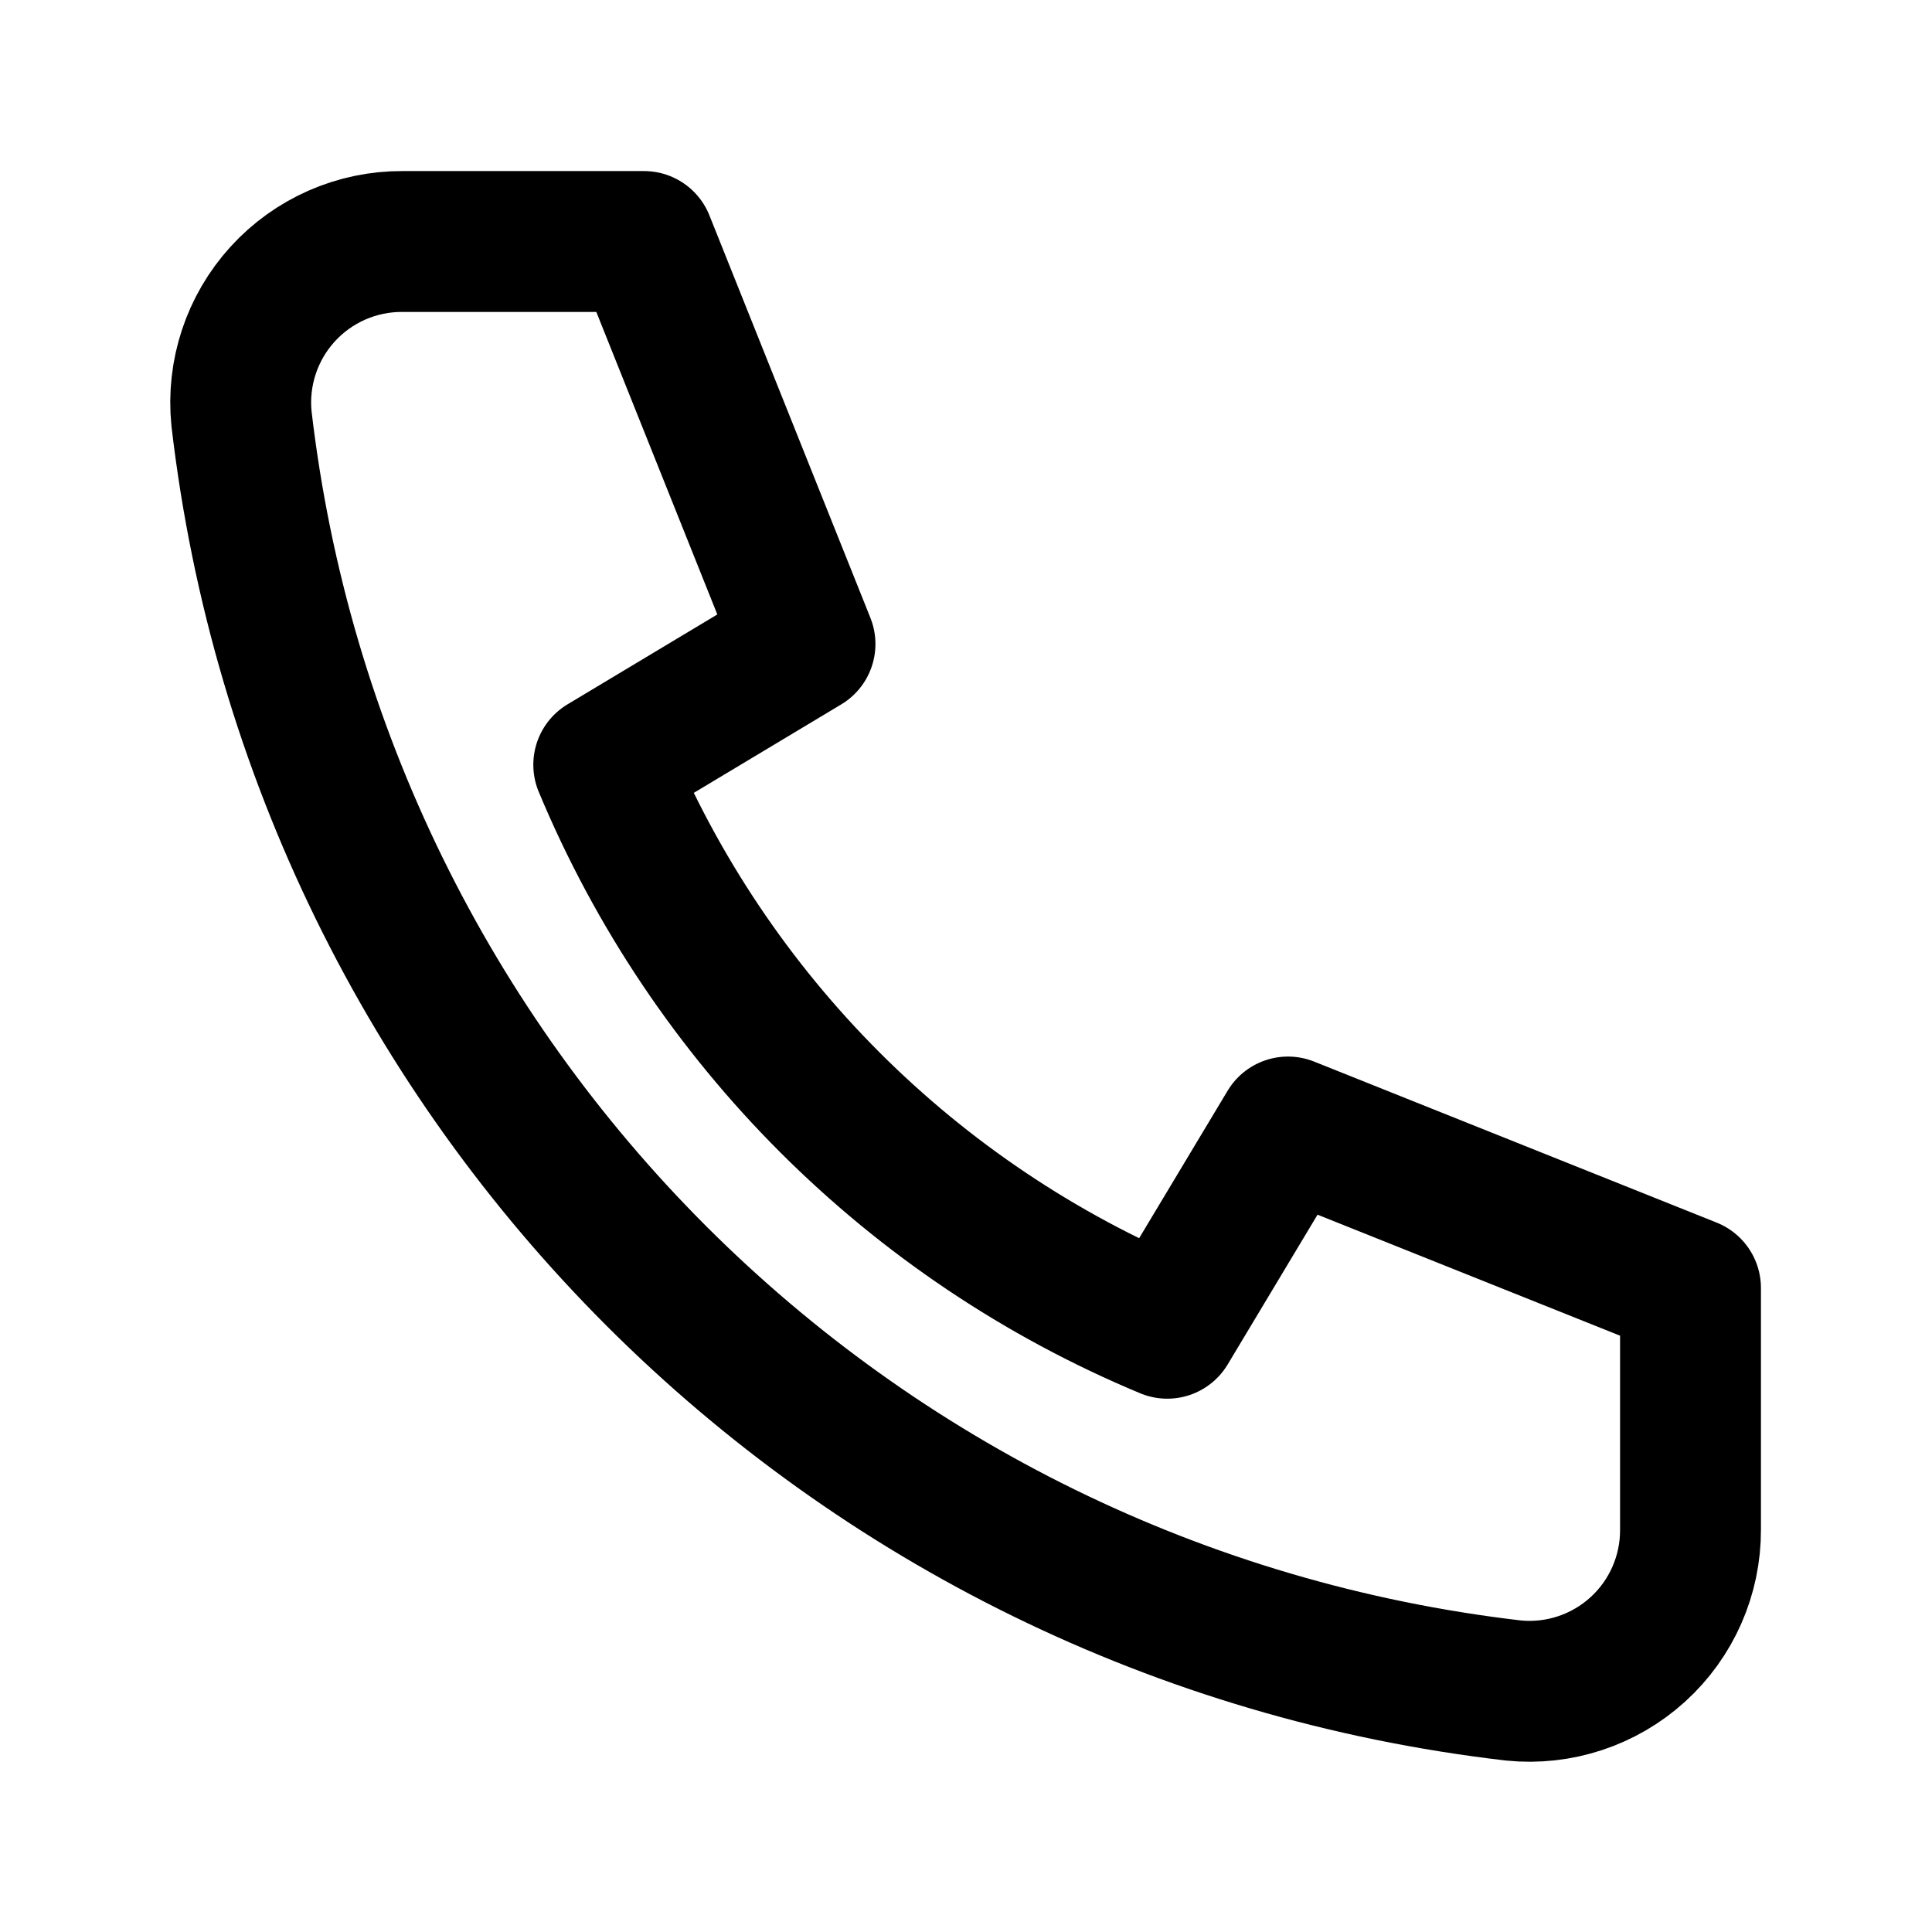
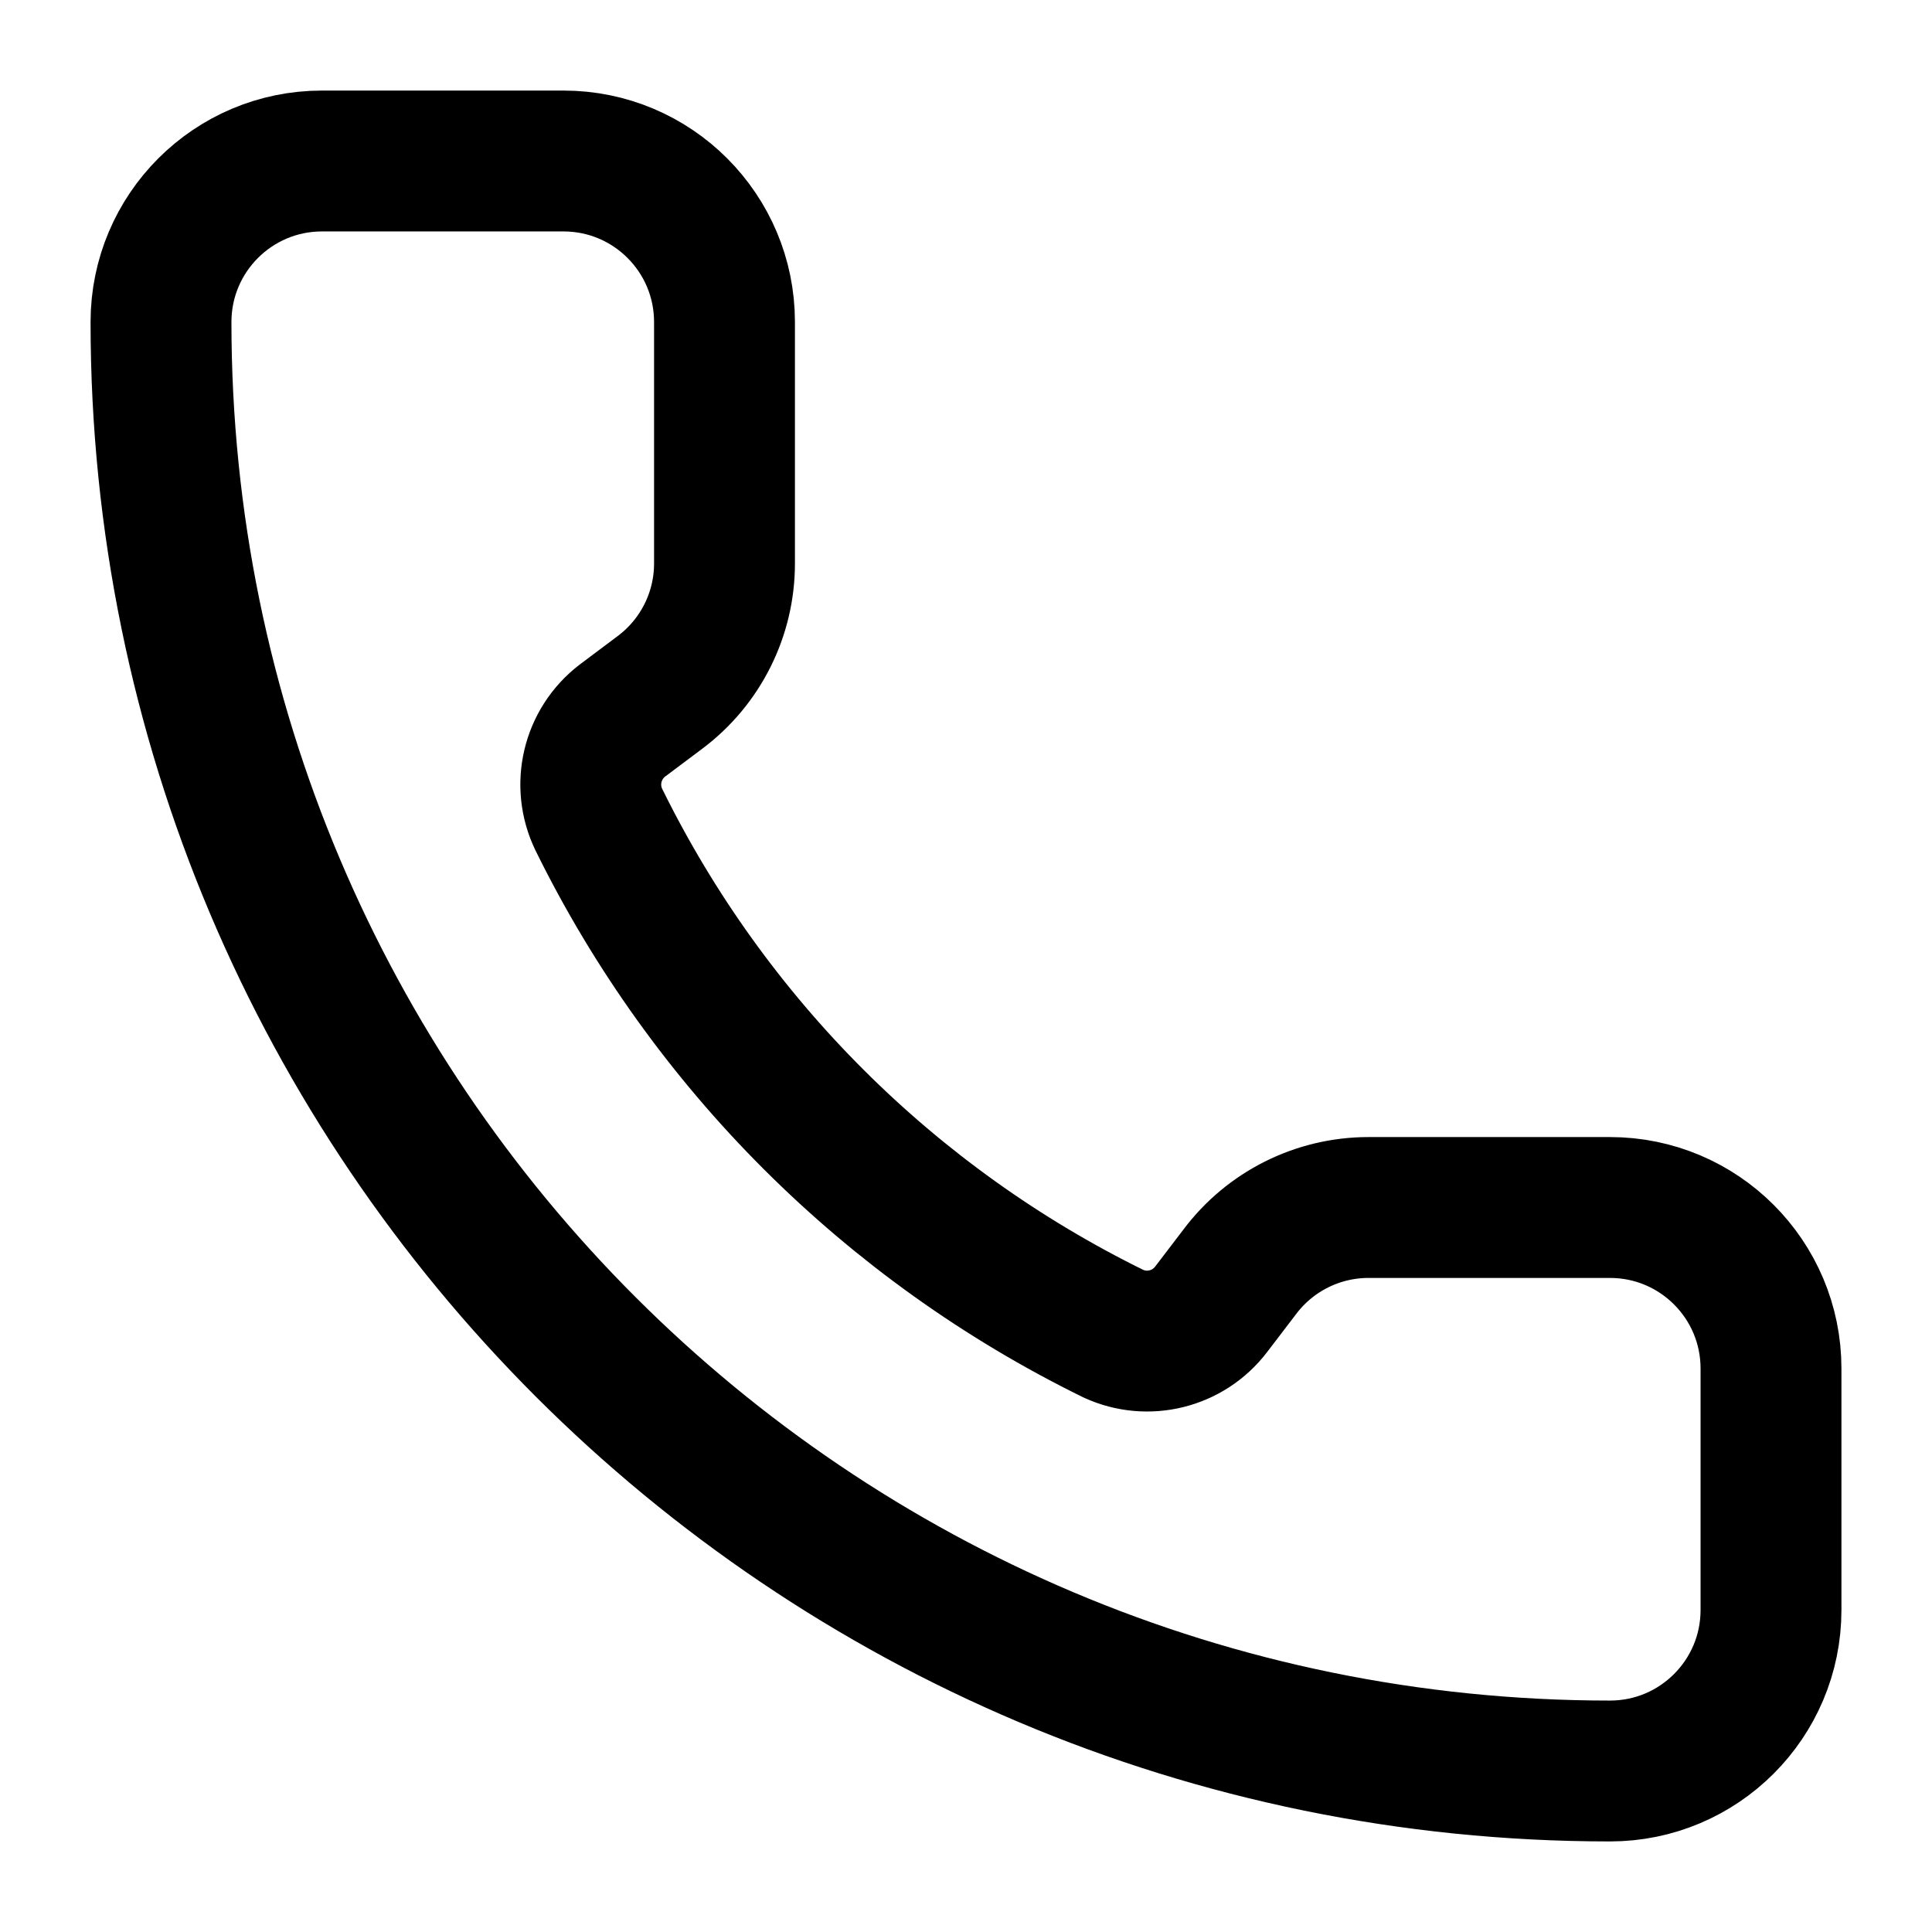
- <svg xmlns="http://www.w3.org/2000/svg" width="24" height="24" viewBox="0 0 24 24" fill="none" stroke="#000000" stroke-width="1.75" stroke-linecap="round" stroke-linejoin="round">
-   <path d="M5 3h3l2 5-2.5 1.5a13 13 0 0 0 7 7L16 14l5 2v3a2 2 0 0 1-2.2 2A18 18 0 0 1 3 5.2 2 2 0 0 1 5 3Z" />
+ <svg xmlns="http://www.w3.org/2000/svg" width="24" height="24" viewBox="0 0 24 24" stroke="#000000" stroke-width="1.75" stroke-linecap="round" stroke-linejoin="round" fill="none">
+   <path d="M13.832 16.568a1 1 0 0 0 1.213-.303l.355-.465A2 2 0 0 1 17 15h3a2 2 0 0 1 2 2v3a2 2 0 0 1-2 2A18 18 0 0 1 2 4a2 2 0 0 1 2-2h3a2 2 0 0 1 2 2v3a2 2 0 0 1-.8 1.6l-.468.351a1 1 0 0 0-.292 1.233 14 14 0 0 0 6.392 6.384" />
</svg>
